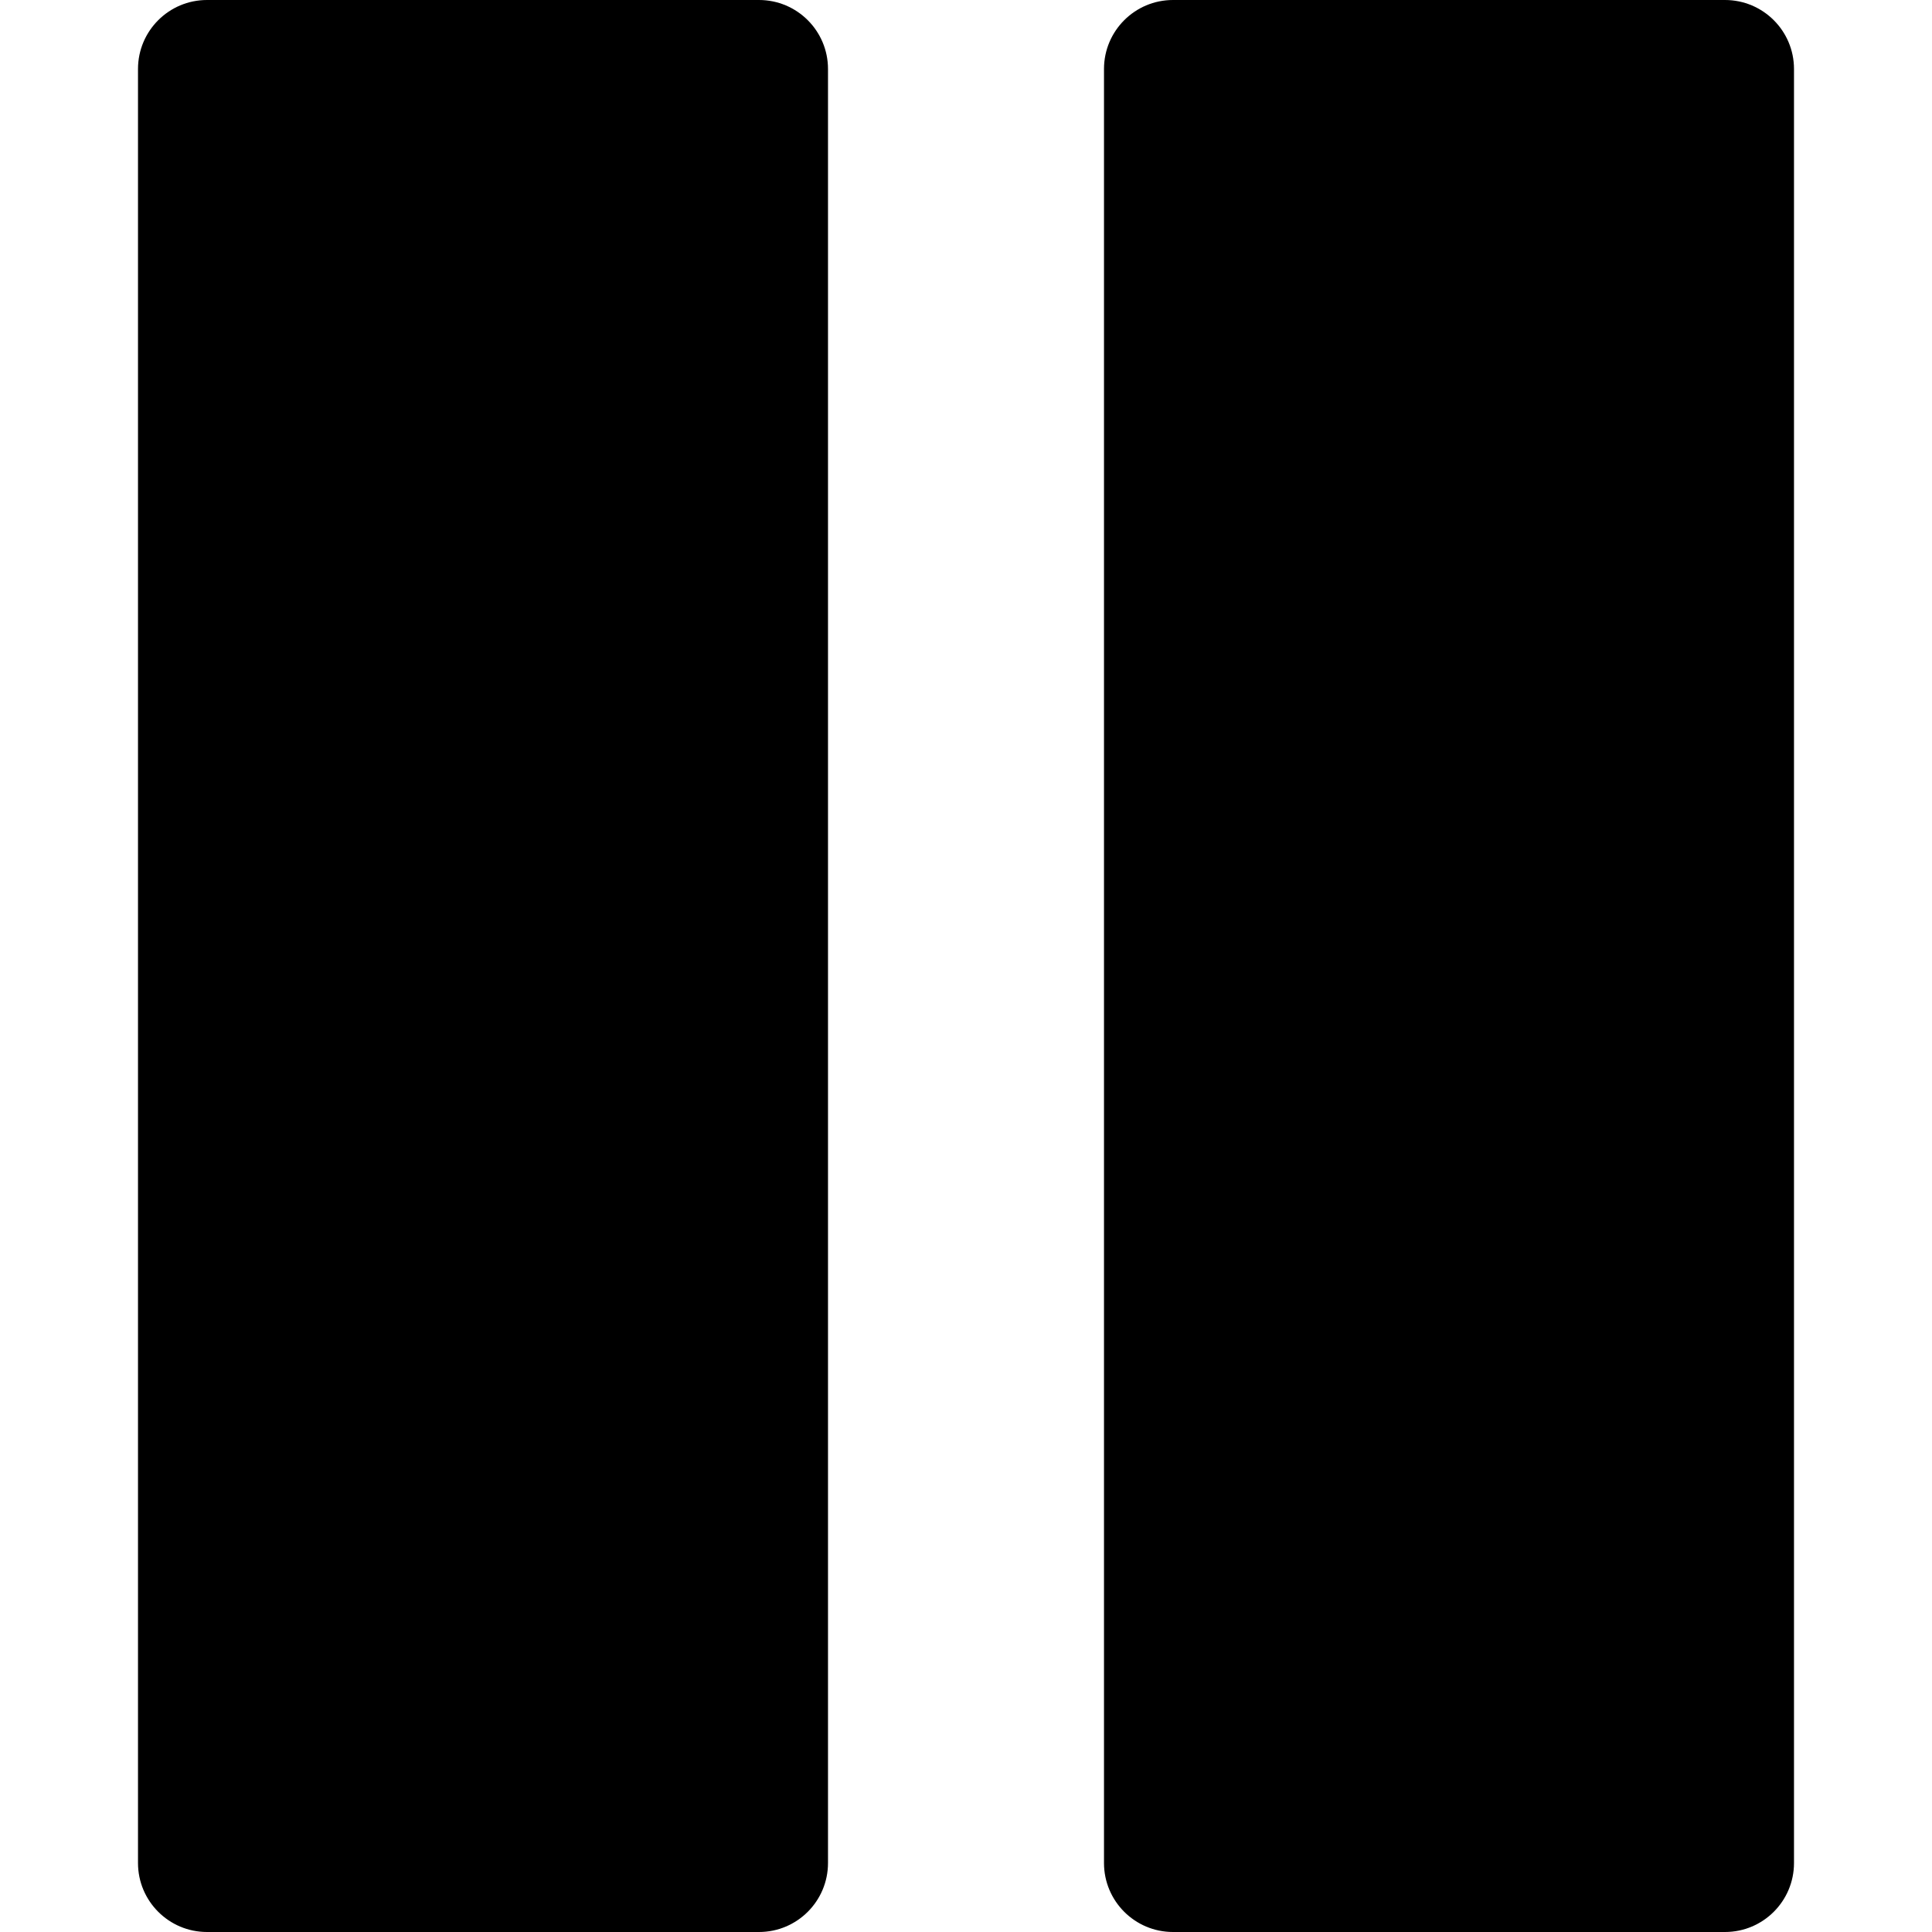
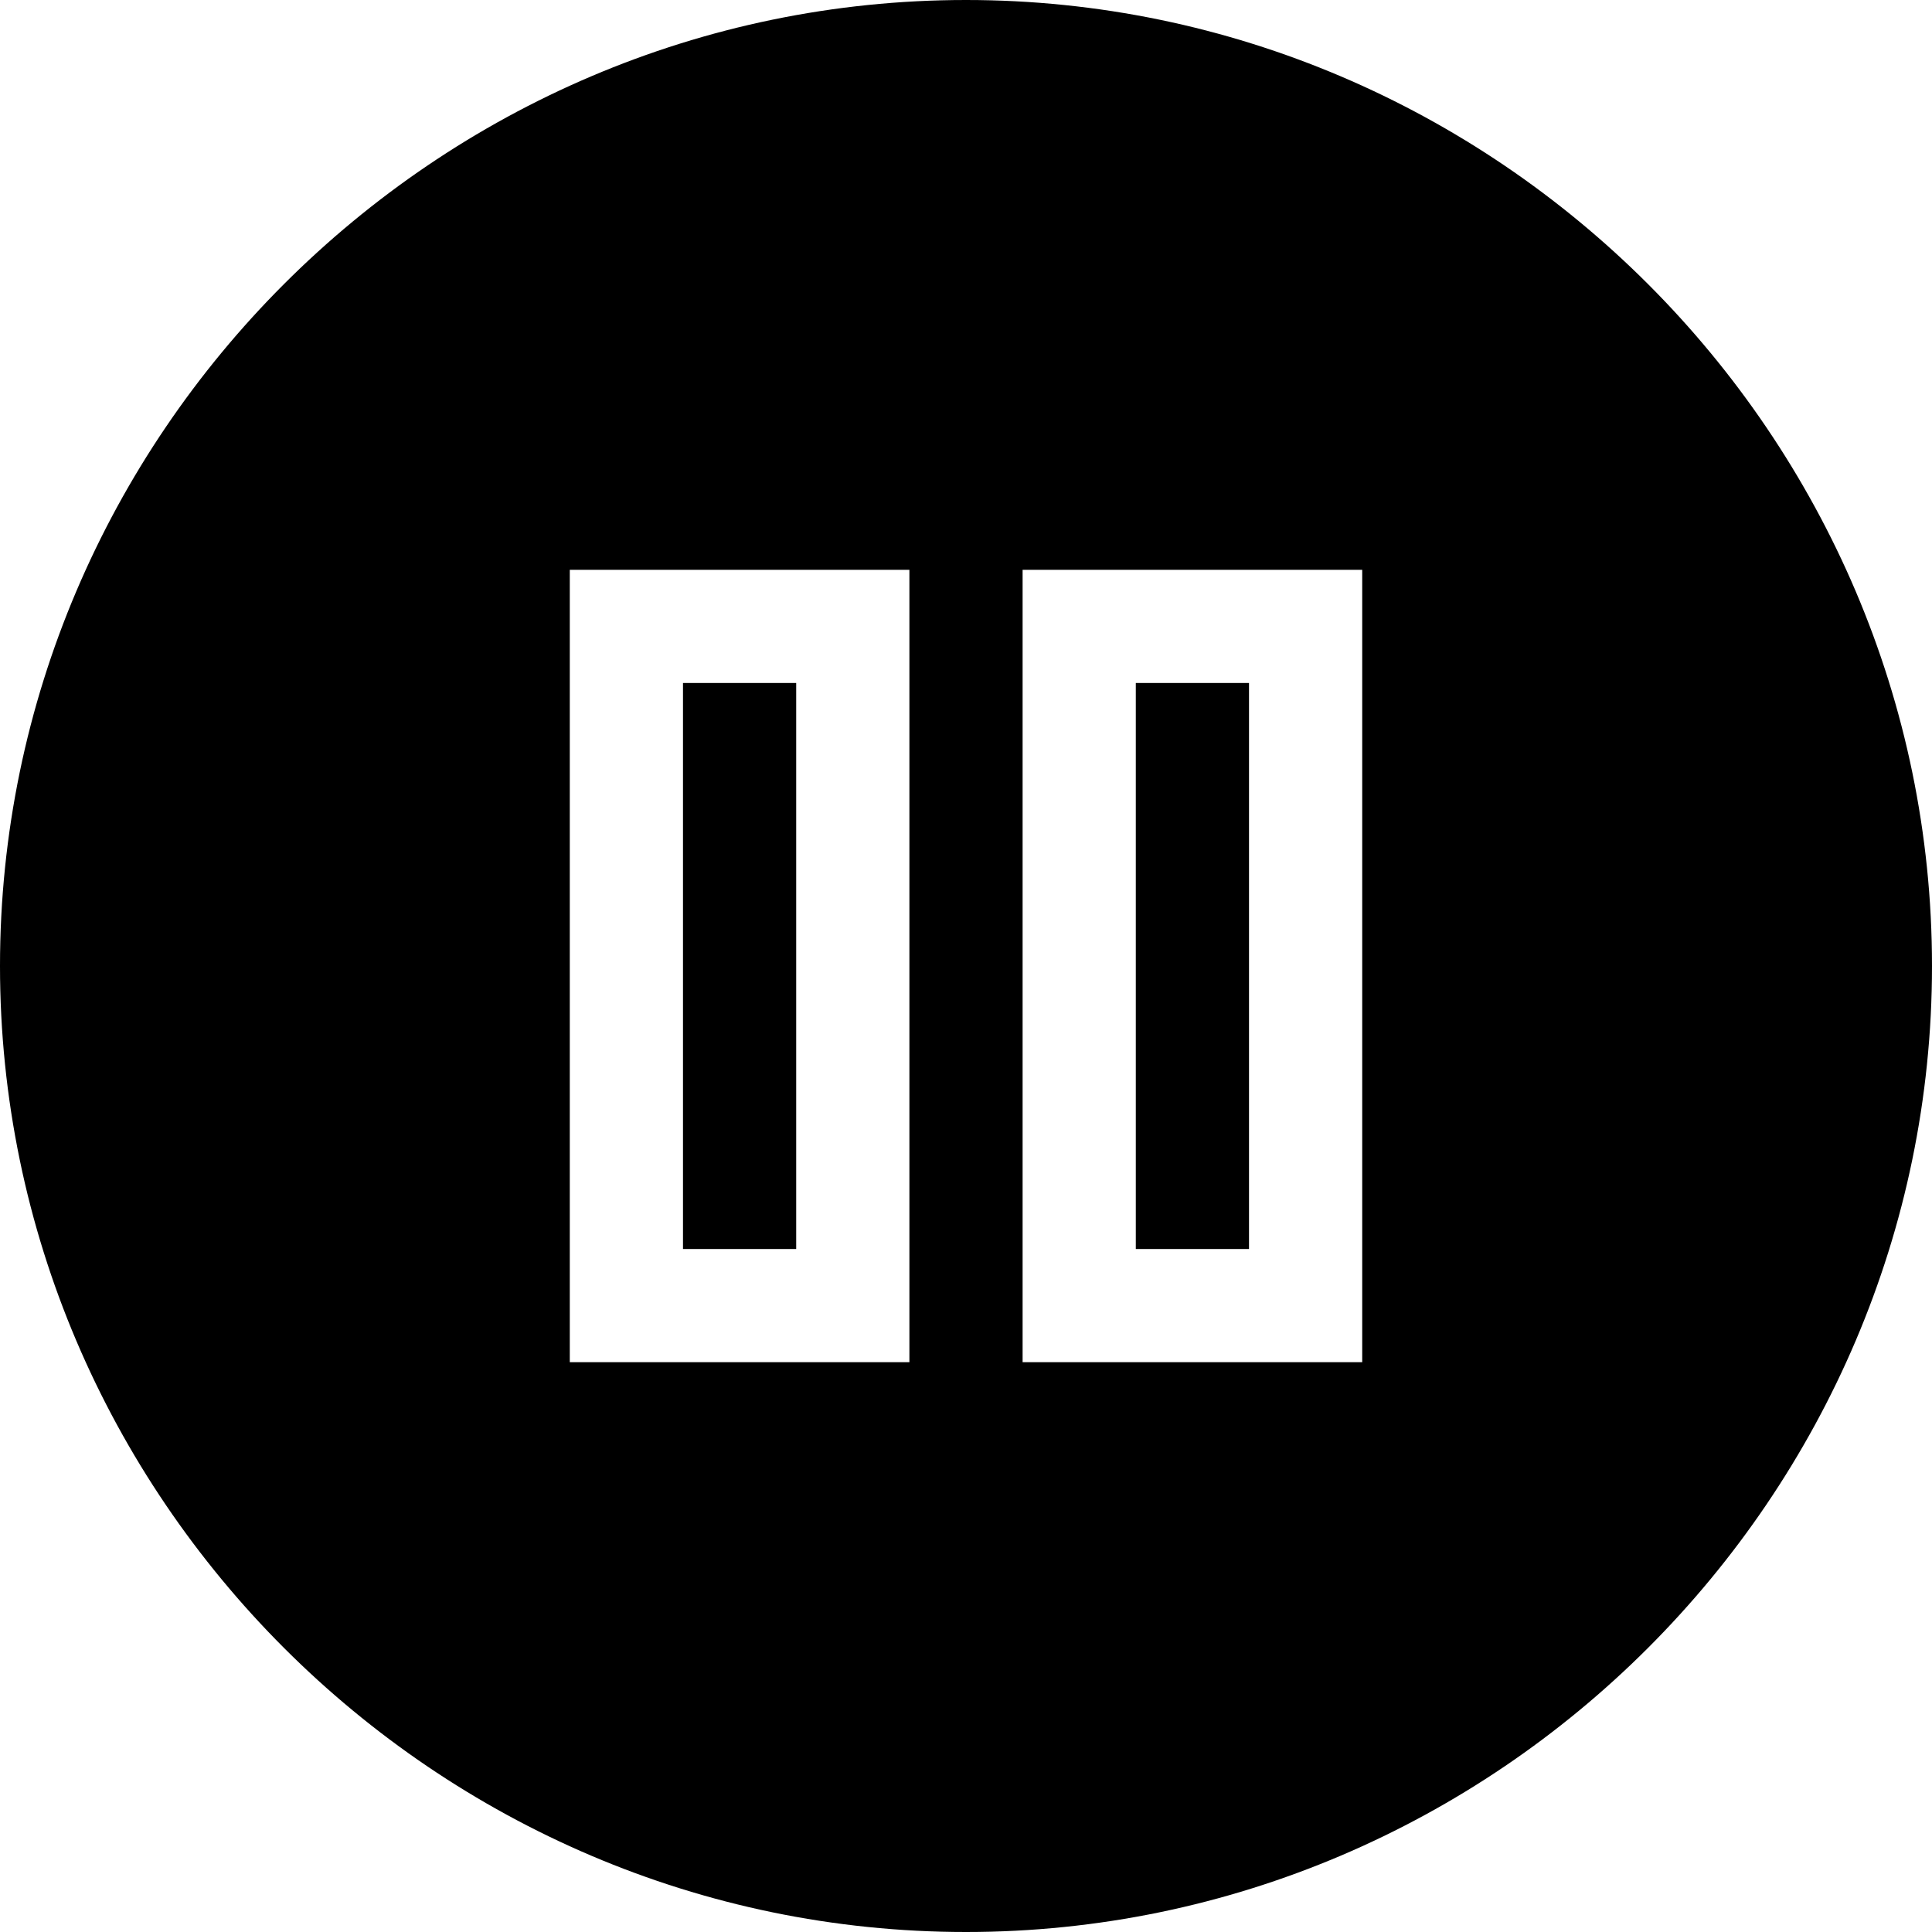
- <svg xmlns="http://www.w3.org/2000/svg" version="1.1" id="Capa_1" x="0px" y="0px" viewBox="0 0 477.867 477.867" style="enable-background:new 0 0 477.867 477.867;" xml:space="preserve">
-   <g>
-     <g>
-       <path d="M187.733,0H51.2c-9.426,0-17.067,7.641-17.067,17.067V460.8c0,9.426,7.641,17.067,17.067,17.067h136.533    c9.426,0,17.067-7.641,17.067-17.067V17.067C204.8,7.641,197.159,0,187.733,0z" />
-     </g>
-   </g>
-   <g>
-     <g>
-       <path d="M426.667,0H290.133c-9.426,0-17.067,7.641-17.067,17.067V460.8c0,9.426,7.641,17.067,17.067,17.067h136.533    c9.426,0,17.067-7.641,17.067-17.067V17.067C443.733,7.641,436.092,0,426.667,0z" />
-     </g>
-   </g>
-   <g>
- </g>
-   <g>
- </g>
-   <g>
- </g>
-   <g>
- </g>
-   <g>
- </g>
-   <g>
- </g>
-   <g>
- </g>
-   <g>
- </g>
-   <g>
- </g>
-   <g>
- </g>
-   <g>
- </g>
-   <g>
- </g>
-   <g>
- </g>
-   <g>
- </g>
-   <g>
- </g>
+ <svg xmlns="http://www.w3.org/2000/svg" viewBox="0 0 512 512">
+   <path d="m301 181h30v150h-30zm0 0" />
+   <path d="m256 0c-140.609 0-256 115.391-256 256s115.391 256 256 256 256-115.391 256-256-115.391-256-256-256zm-15 361h-90v-210h90zm120 0h-90v-210h90zm0 0" />
+   <path d="m181 181h30v150h-30zm0 0" />
</svg>
